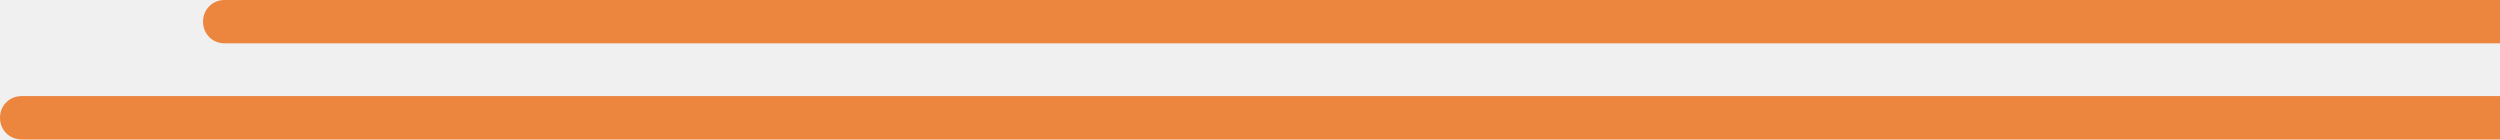
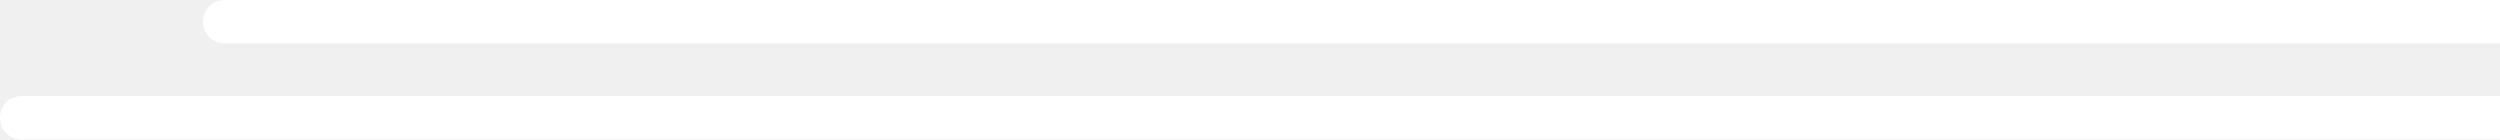
<svg xmlns="http://www.w3.org/2000/svg" version="1.1" id="Calque_1" x="0px" y="0px" viewBox="0 0 346 19.3" style="enable-background:new 0 0 346 19.3;" xml:space="preserve">
  <style type="text/css">
- 	.st0{fill:#EC853E;}
+ 	.st0{fill:#FFFFFF;}
	.st1{fill:none;stroke:#000000;stroke-width:6;stroke-linecap:round;stroke-miterlimit:10;}
</style>
-   <path class="st0" d="M346,0v6H31.1c-1.7,0-3-1.3-3-3c0-1.7,1.3-3,3-3H346z" />
+   <path class="st0" d="M346,0v6H31.1c-1.7,0-3-1.3-3-3s1.3-3,3-3H346z" />
  <path class="st1" d="M384.4,47.9" />
-   <path class="st0" d="M346,13.3v6H3c-1.7,0-3-1.3-3-3c0-1.7,1.3-3,3-3H346z" />
+   <path class="st0" d="M346,13.3v6H3c-1.7,0-3-1.3-3-3s1.3-3,3-3C3,13.3,346,13.3,346,13.3z" />
</svg>
